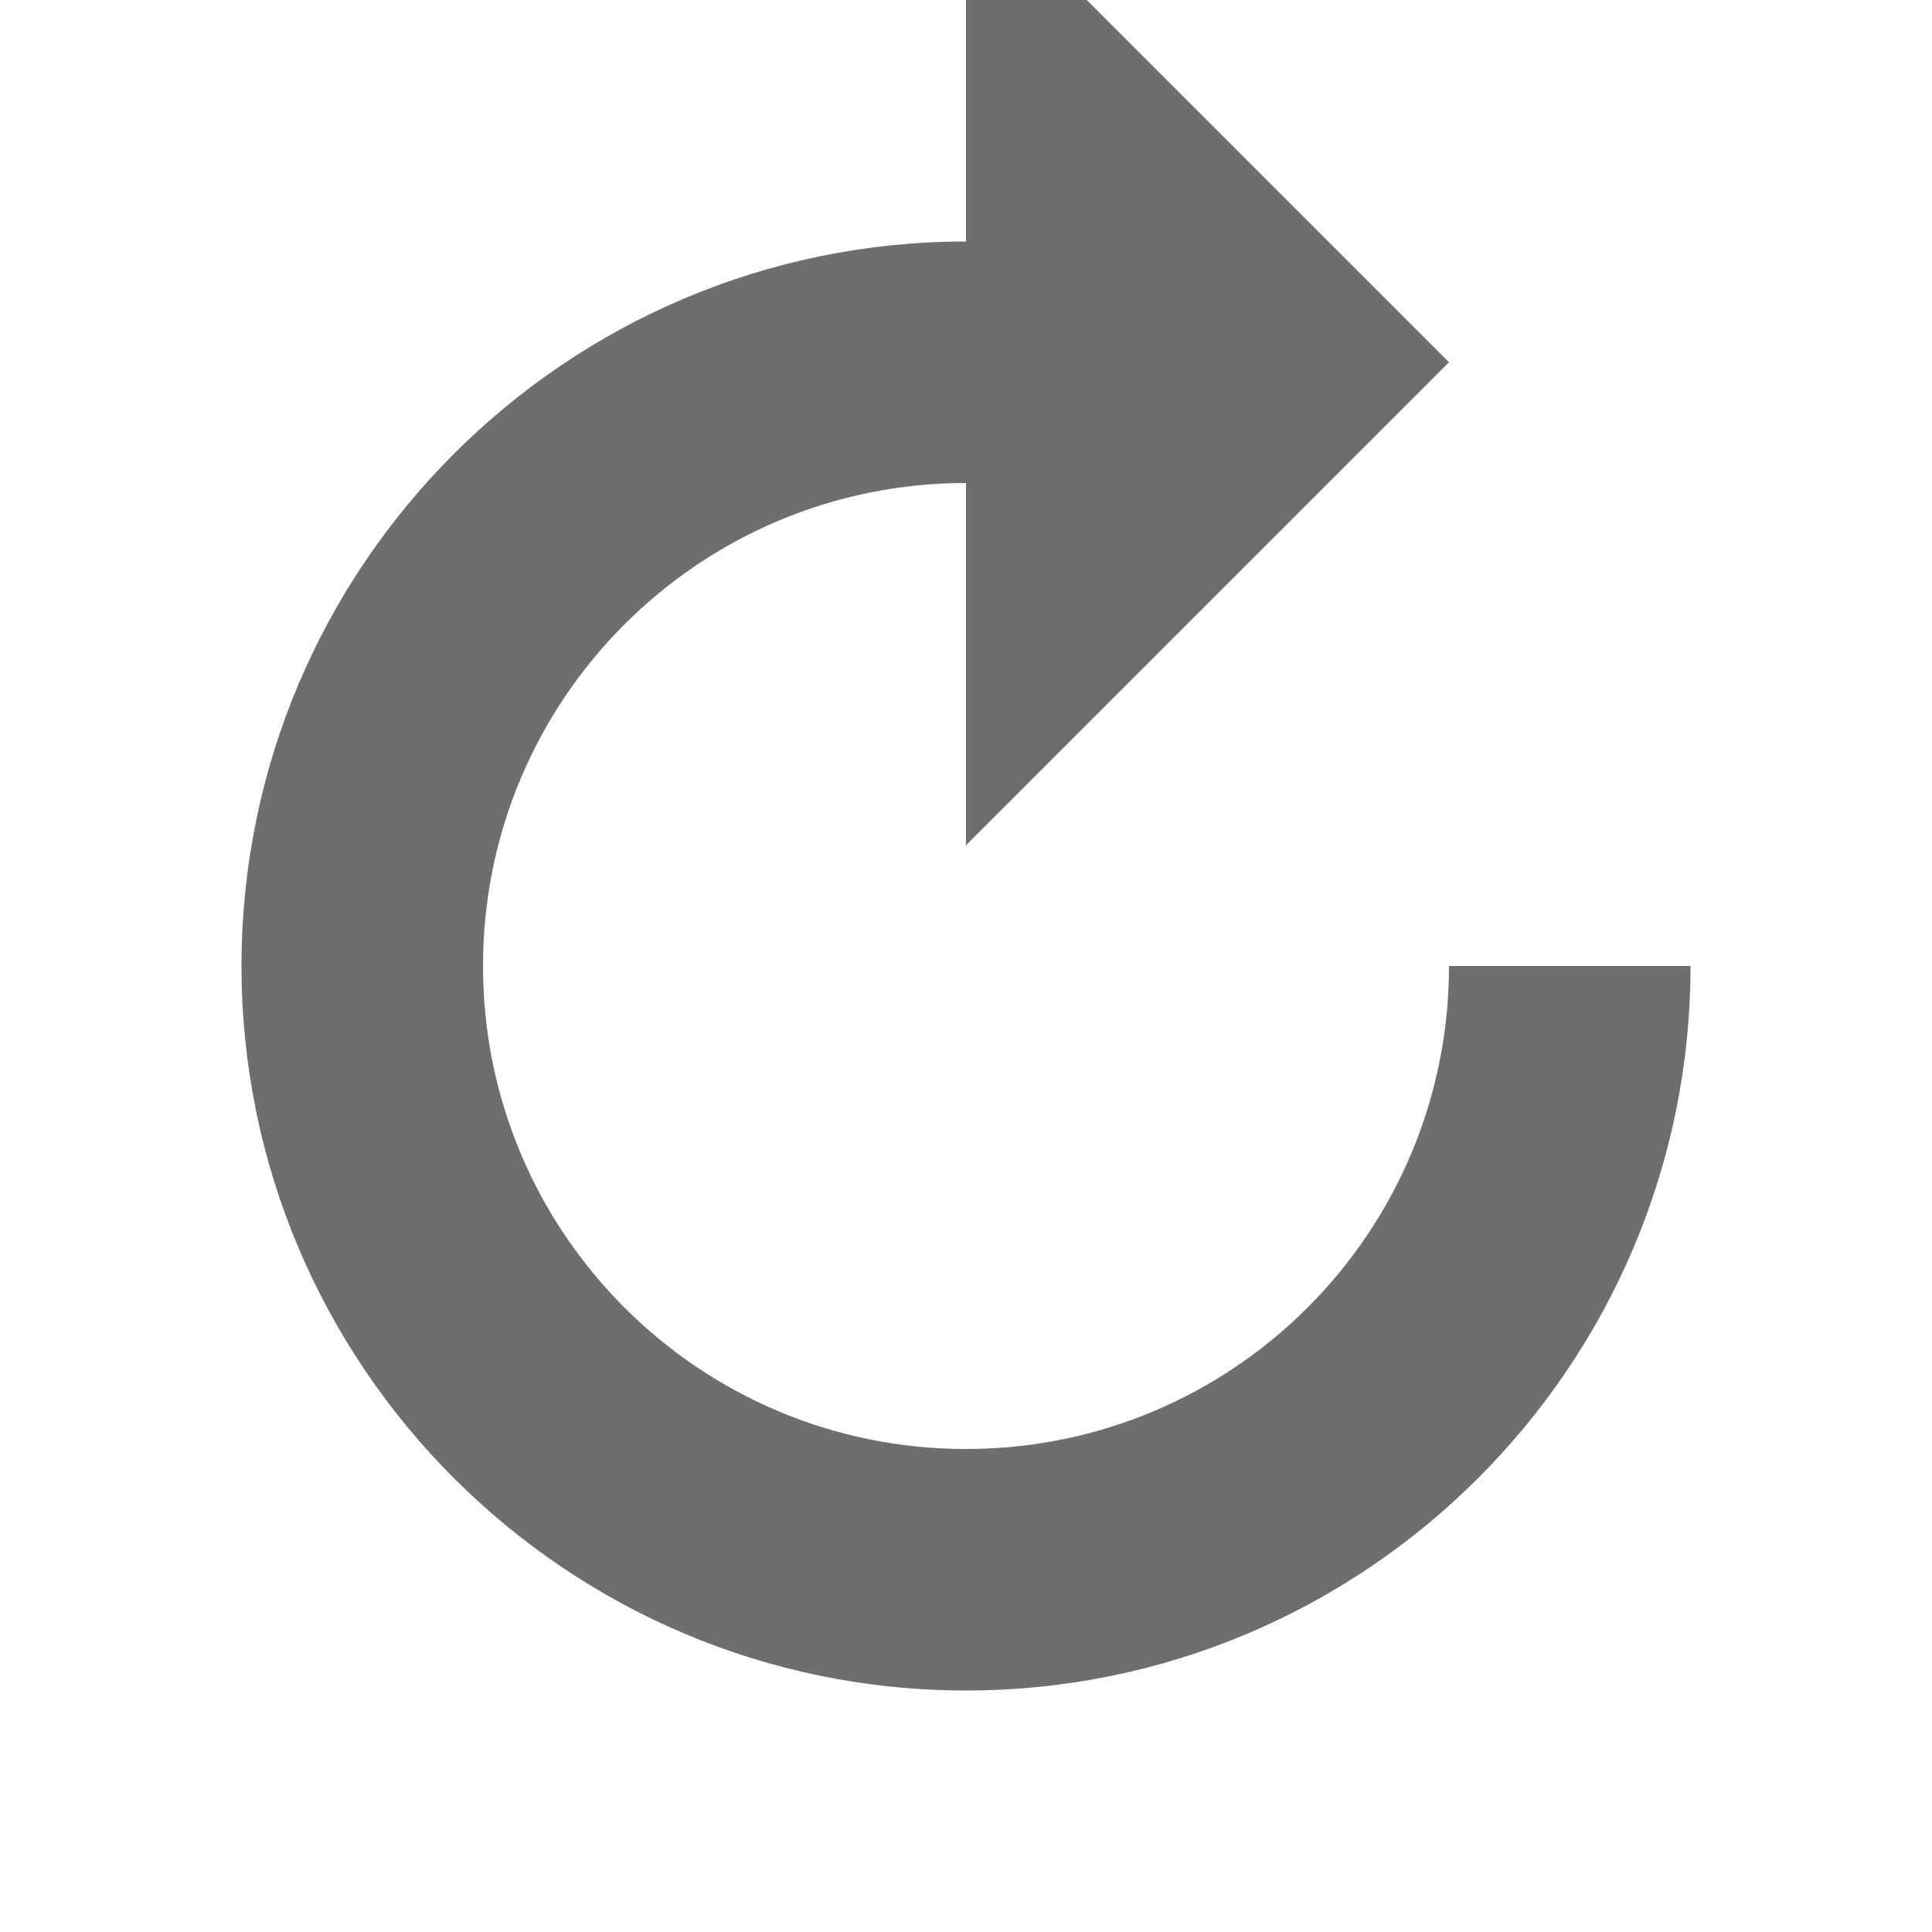
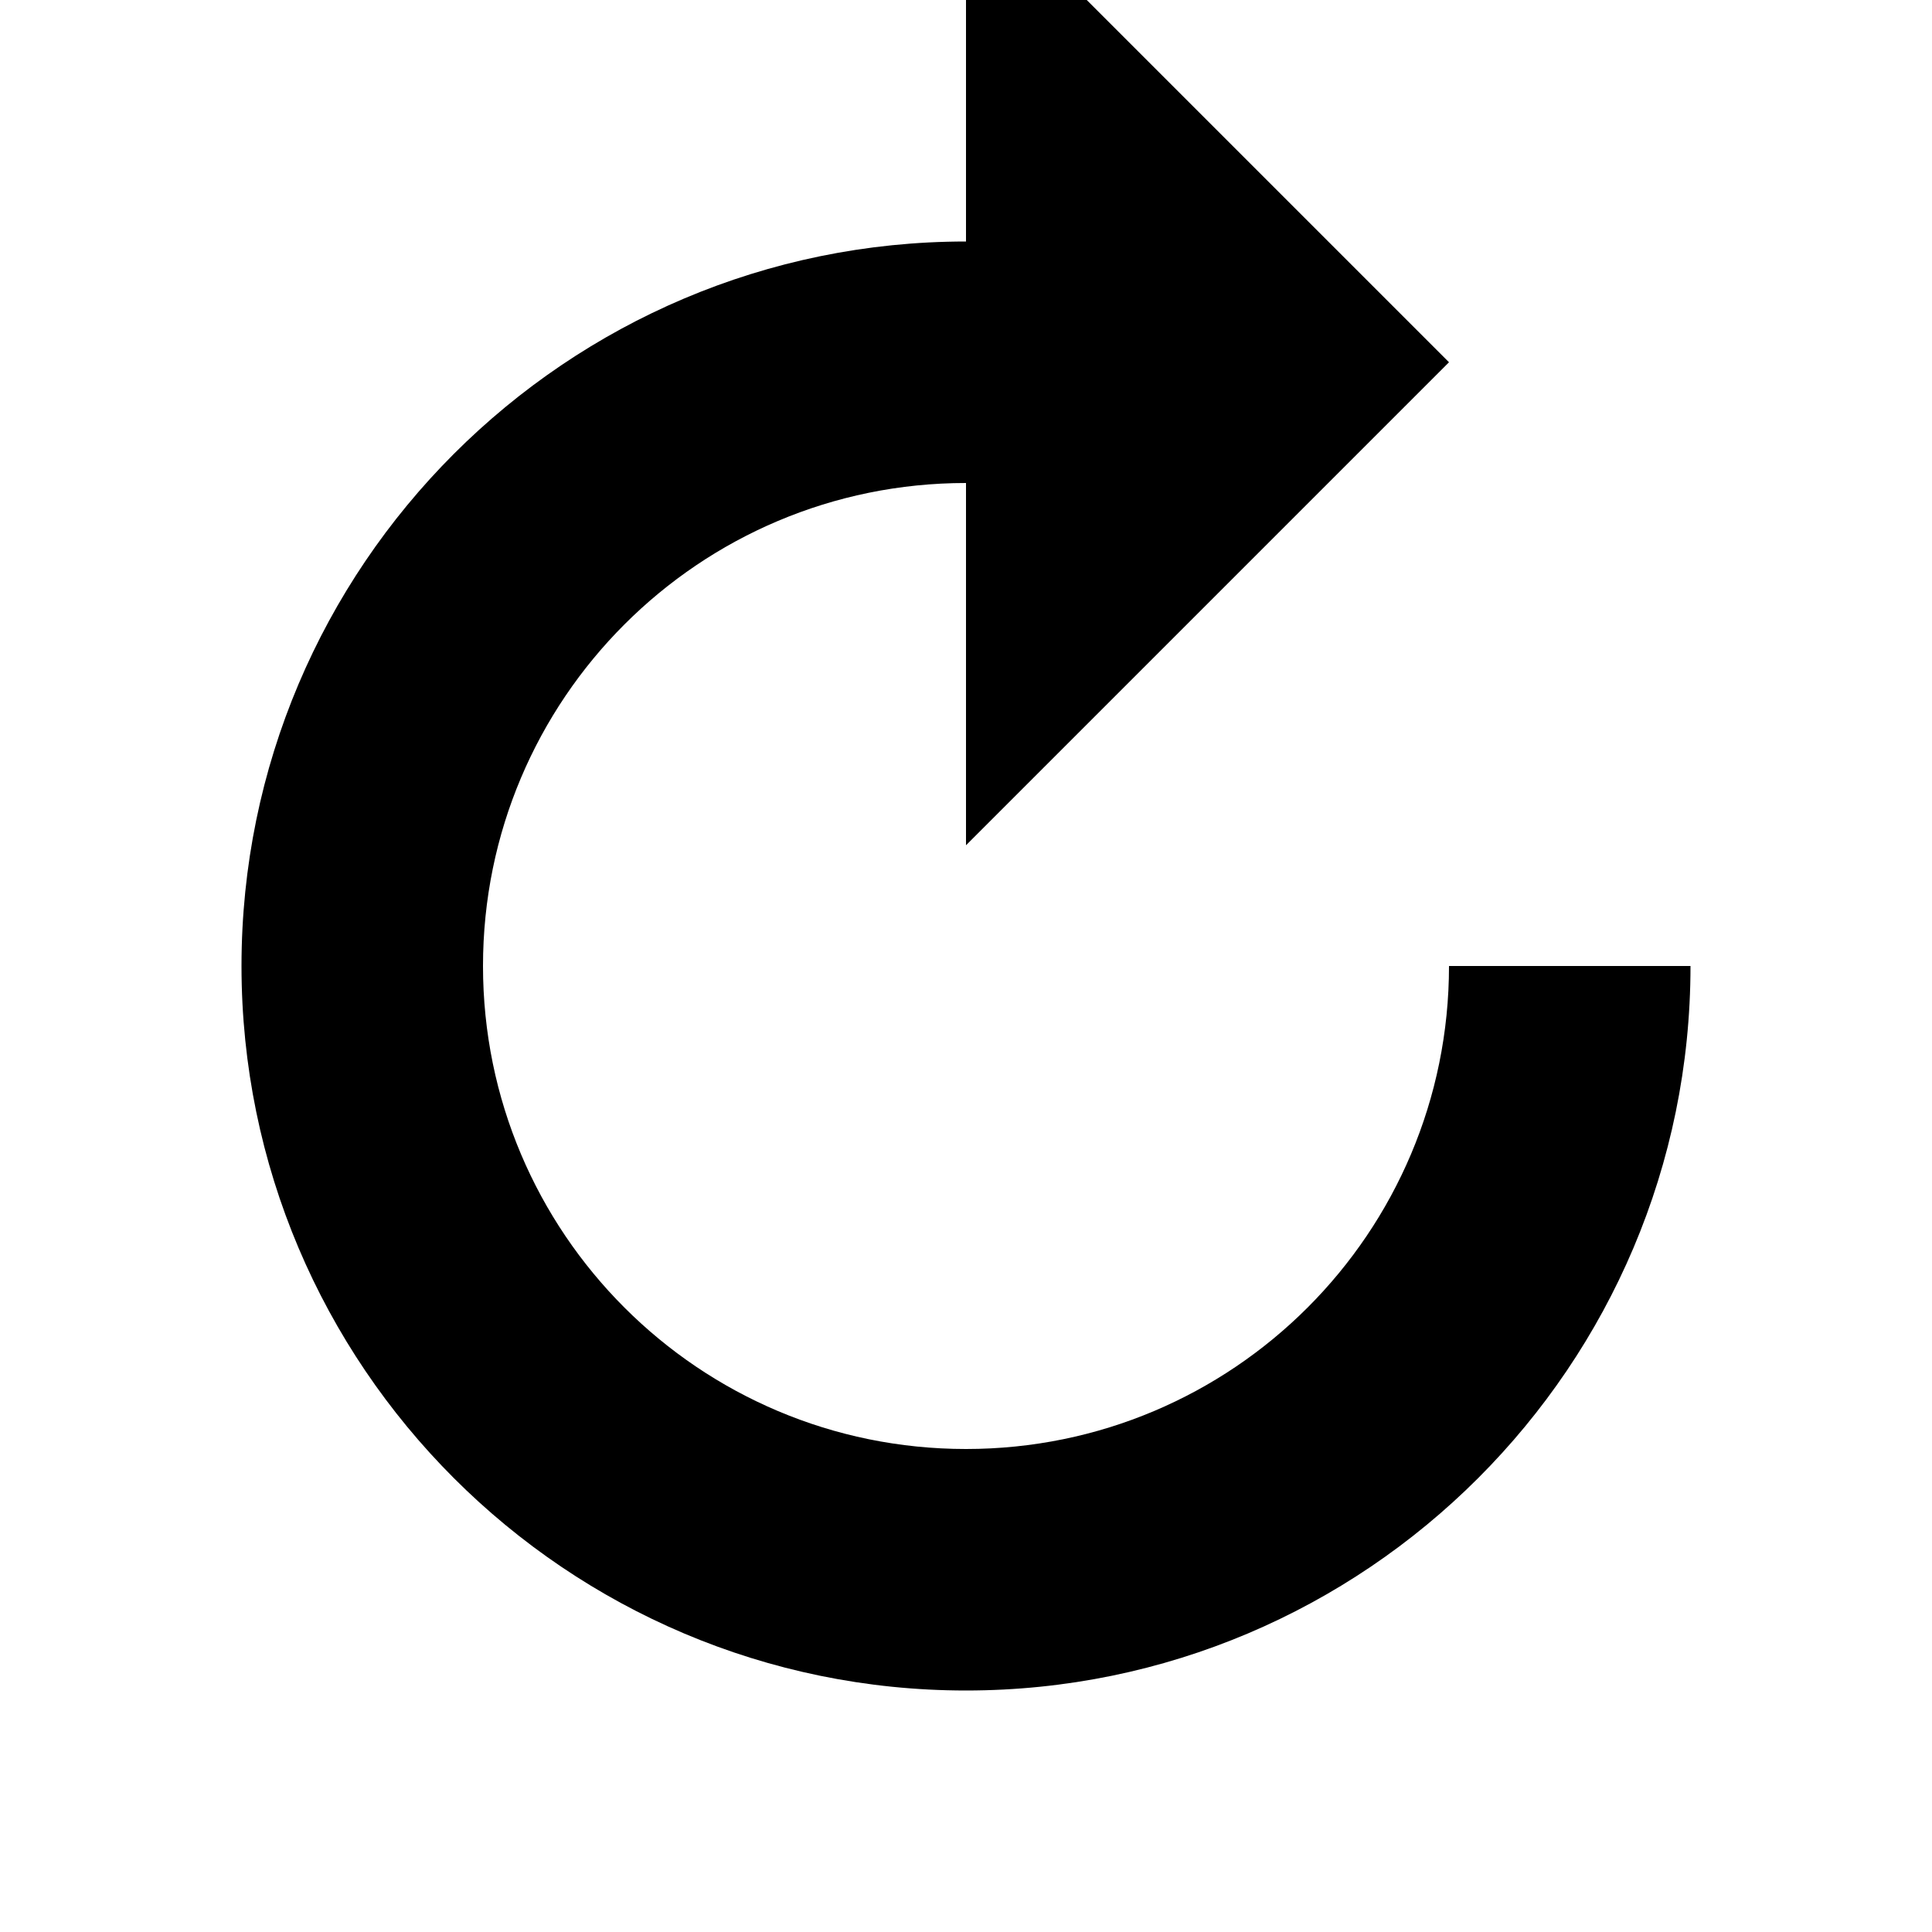
<svg xmlns="http://www.w3.org/2000/svg" width="16" height="16" viewBox="0 0 16 16">
-   <path d="M8 2C4.69 2 2 4.69 2 8s2.69 6 6 6 6-2.69 6-6h-2c0 2.21-1.79 4-4 4s-4-1.79-4-4 1.79-4 4-4v3l4-4-4-4v3z" fill="#6E6E6E" />
+   <path d="M8 2C4.69 2 2 4.69 2 8s2.69 6 6 6 6-2.69 6-6h-2c0 2.21-1.79 4-4 4s-4-1.79-4-4 1.79-4 4-4v3l4-4-4-4v3z" fill="currentColor" />
</svg>
